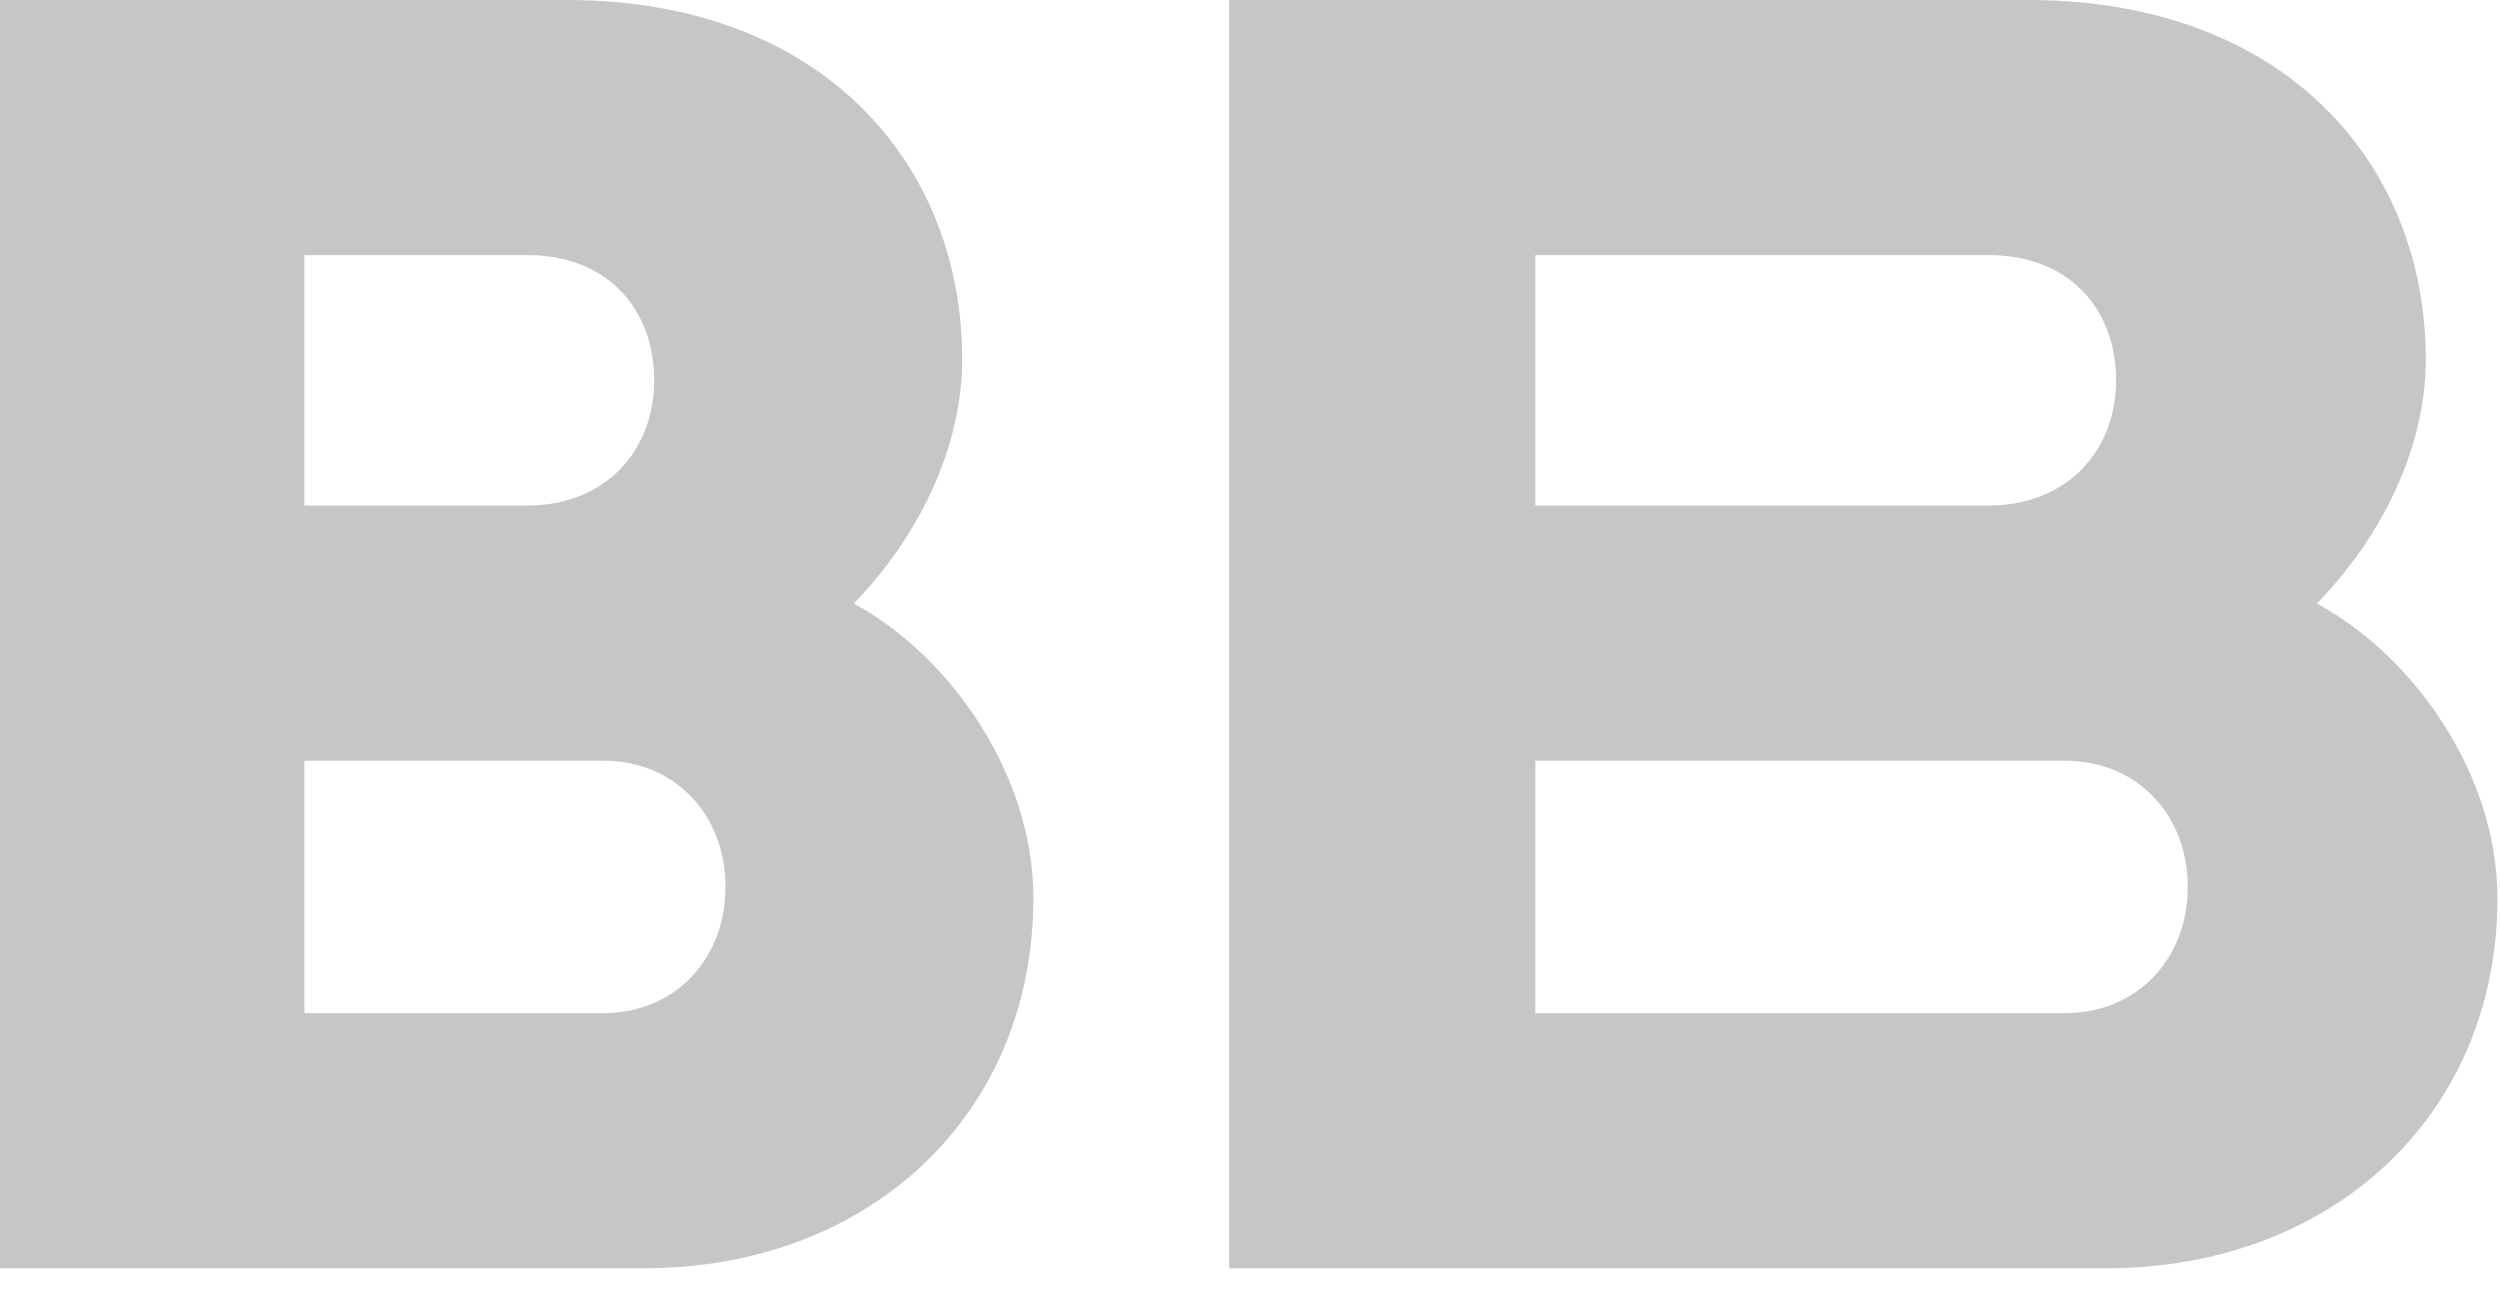
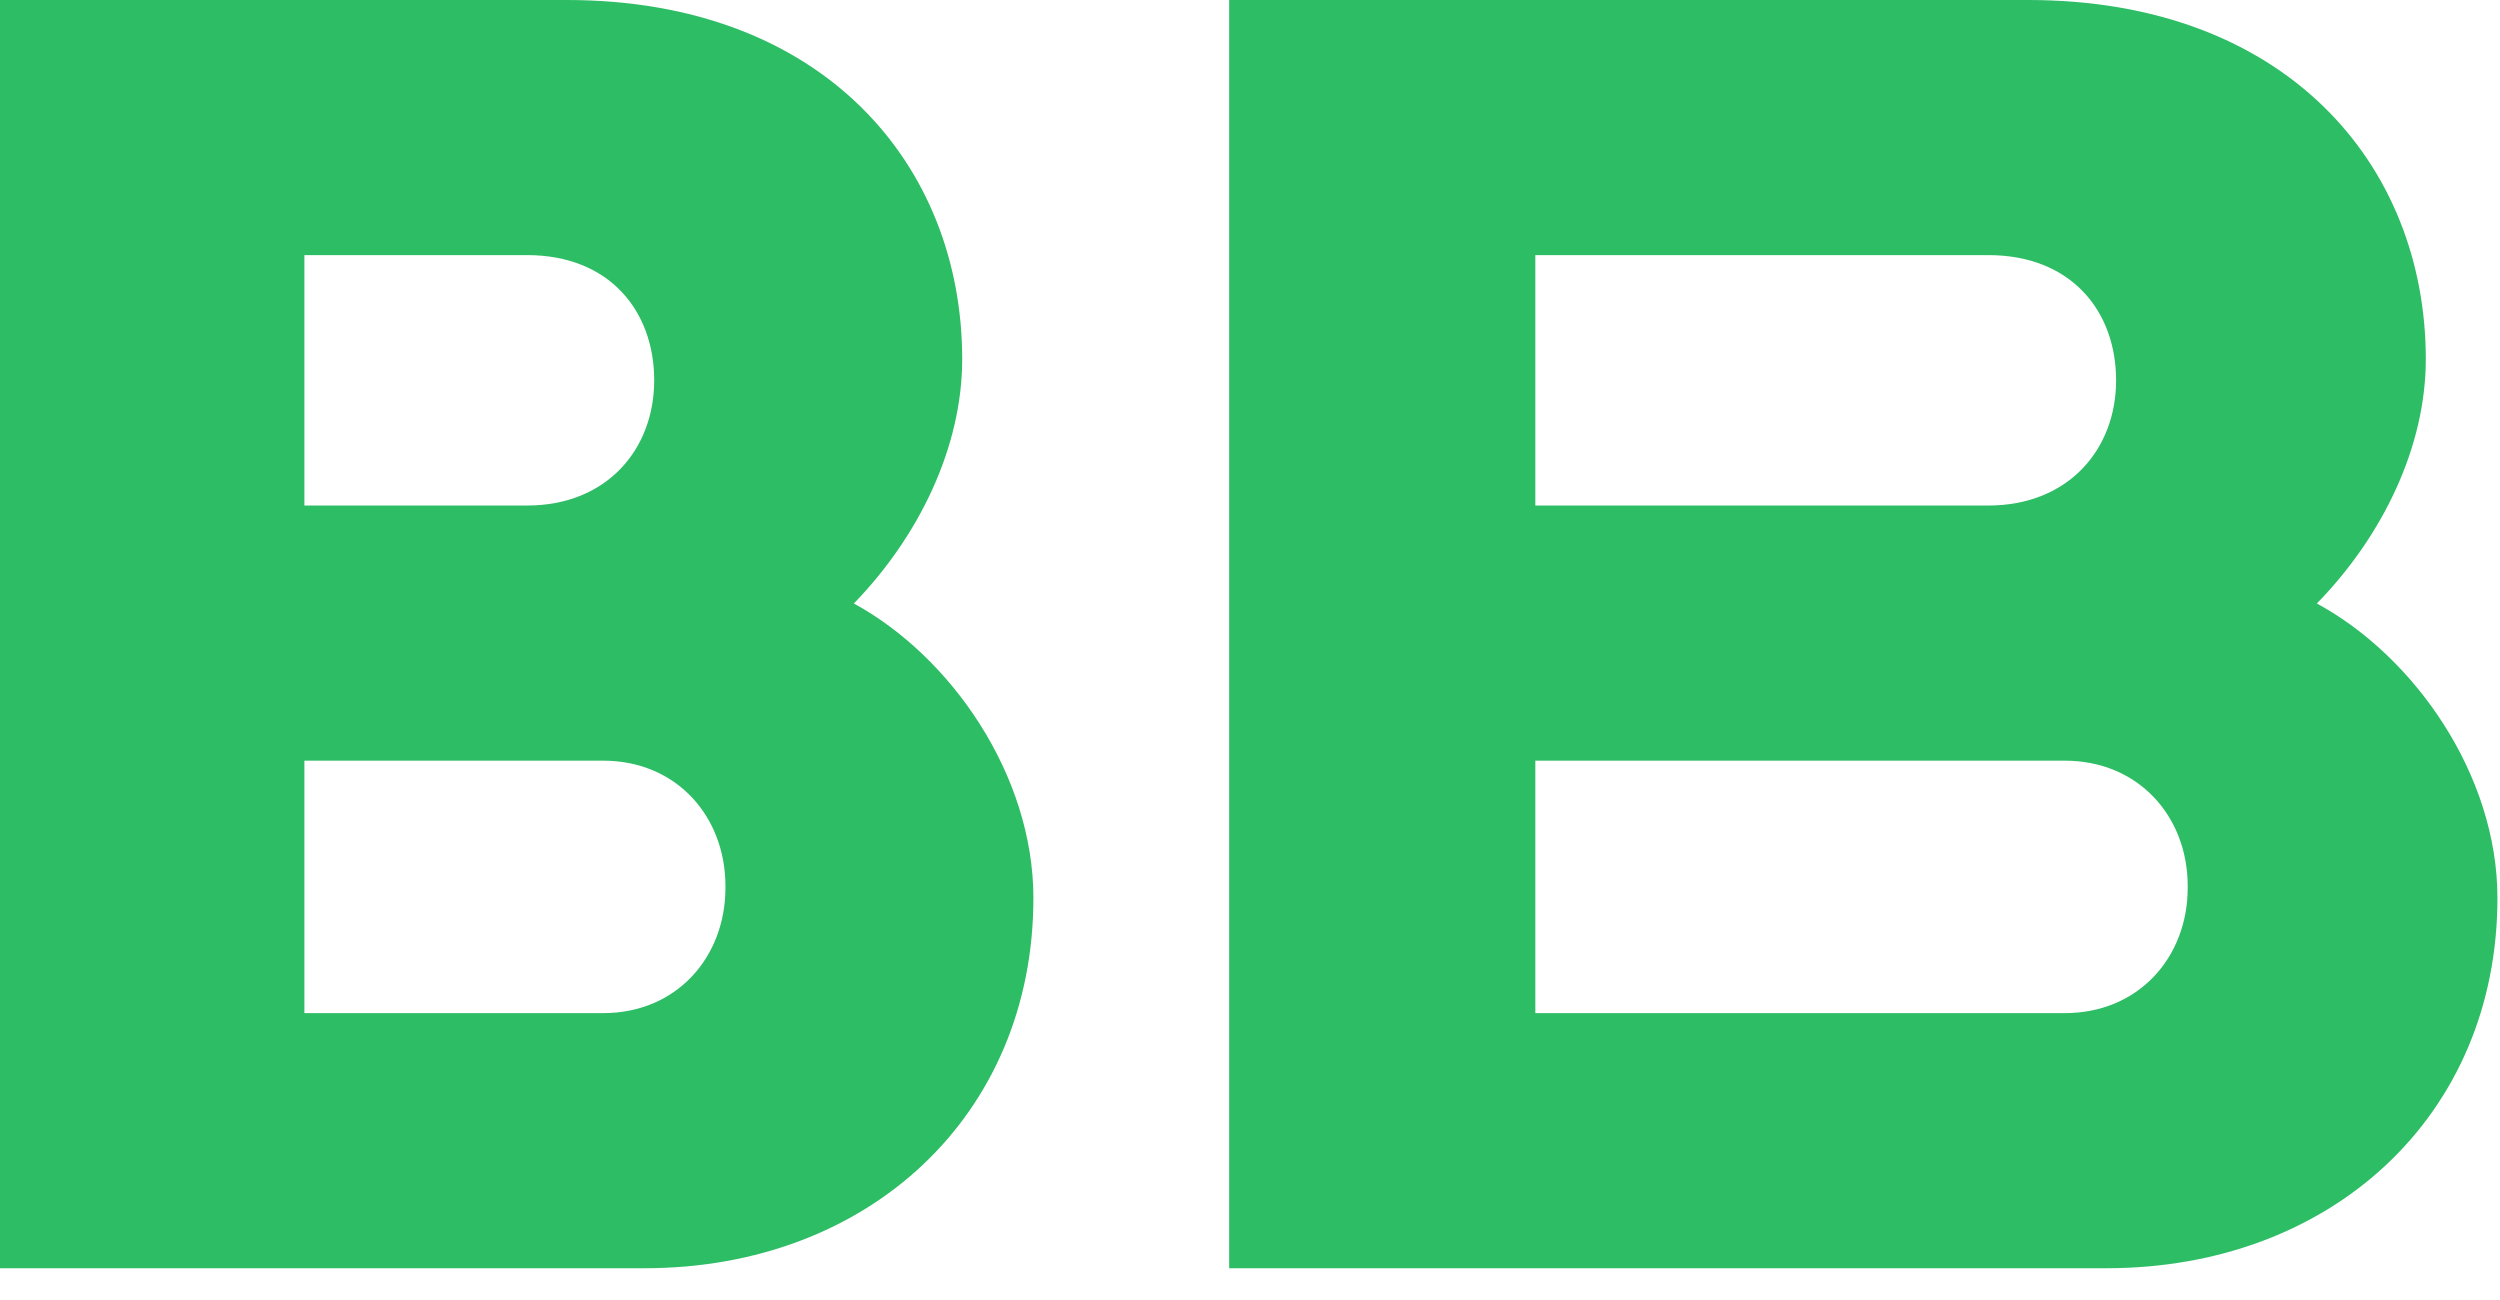
<svg xmlns="http://www.w3.org/2000/svg" width="75" height="39" viewBox="0 0 75 39" fill="none">
-   <path d="M63.191 38.047L36.875 38.047L36.875 0L60.84 1.19396e-08C68.575 1.57933e-08 72.774 4.936 72.774 10.777C72.774 13.399 71.484 16.078 69.505 18.105C72.422 19.682 74.923 23.236 74.923 26.941C74.923 33.459 69.953 38.047 63.191 38.047ZM46.06 30.394L61.941 30.394C64.166 30.394 65.631 28.709 65.631 26.637L65.631 26.576C65.631 24.506 64.166 22.82 61.941 22.82L46.06 22.82L46.06 30.394ZM46.06 15.166L59.646 15.166C62.051 15.166 63.483 13.481 63.483 11.41C63.483 9.339 62.14 7.653 59.646 7.653L46.06 7.653L46.06 15.166Z" fill="#C6C6C6" />
-   <path d="M19.336 38.047L0 38.047L1.89557e-08 0L16.998 8.4688e-09C24.69 1.23008e-08 28.866 4.936 28.866 10.777C28.866 13.399 27.583 16.078 25.615 18.105C28.515 19.682 31.002 23.236 31.002 26.941C31.002 33.459 26.06 38.047 19.336 38.047ZM9.132 30.394L18.093 30.394C20.306 30.394 21.763 28.709 21.763 26.637L21.763 26.576C21.763 24.506 20.306 22.82 18.093 22.82L9.132 22.82L9.132 30.394ZM9.132 15.166L15.811 15.166C18.203 15.166 19.626 13.481 19.626 11.41C19.626 9.339 18.291 7.653 15.811 7.653L9.132 7.653L9.132 15.166Z" fill="#C6C6C6" />
+   <path d="M63.191 38.047L36.875 38.047L36.875 0L60.84 1.19396e-08C68.575 1.57933e-08 72.774 4.936 72.774 10.777C72.774 13.399 71.484 16.078 69.505 18.105C72.422 19.682 74.923 23.236 74.923 26.941C74.923 33.459 69.953 38.047 63.191 38.047ZM46.06 30.394L61.941 30.394C64.166 30.394 65.631 28.709 65.631 26.637L65.631 26.576C65.631 24.506 64.166 22.82 61.941 22.82L46.06 22.82L46.06 30.394ZM46.06 15.166L59.646 15.166C62.051 15.166 63.483 13.481 63.483 11.41C63.483 9.339 62.14 7.653 59.646 7.653L46.06 7.653L46.06 15.166Z" fill="#2DBD65" />
+   <path d="M19.336 38.047L0 38.047L1.89557e-08 0L16.998 8.4688e-09C24.69 1.23008e-08 28.866 4.936 28.866 10.777C28.866 13.399 27.583 16.078 25.615 18.105C28.515 19.682 31.002 23.236 31.002 26.941C31.002 33.459 26.06 38.047 19.336 38.047ZM9.132 30.394L18.093 30.394C20.306 30.394 21.763 28.709 21.763 26.637L21.763 26.576C21.763 24.506 20.306 22.82 18.093 22.82L9.132 22.82L9.132 30.394ZM9.132 15.166L15.811 15.166C18.203 15.166 19.626 13.481 19.626 11.41C19.626 9.339 18.291 7.653 15.811 7.653L9.132 7.653L9.132 15.166Z" fill="#2DBD65" />
</svg>
